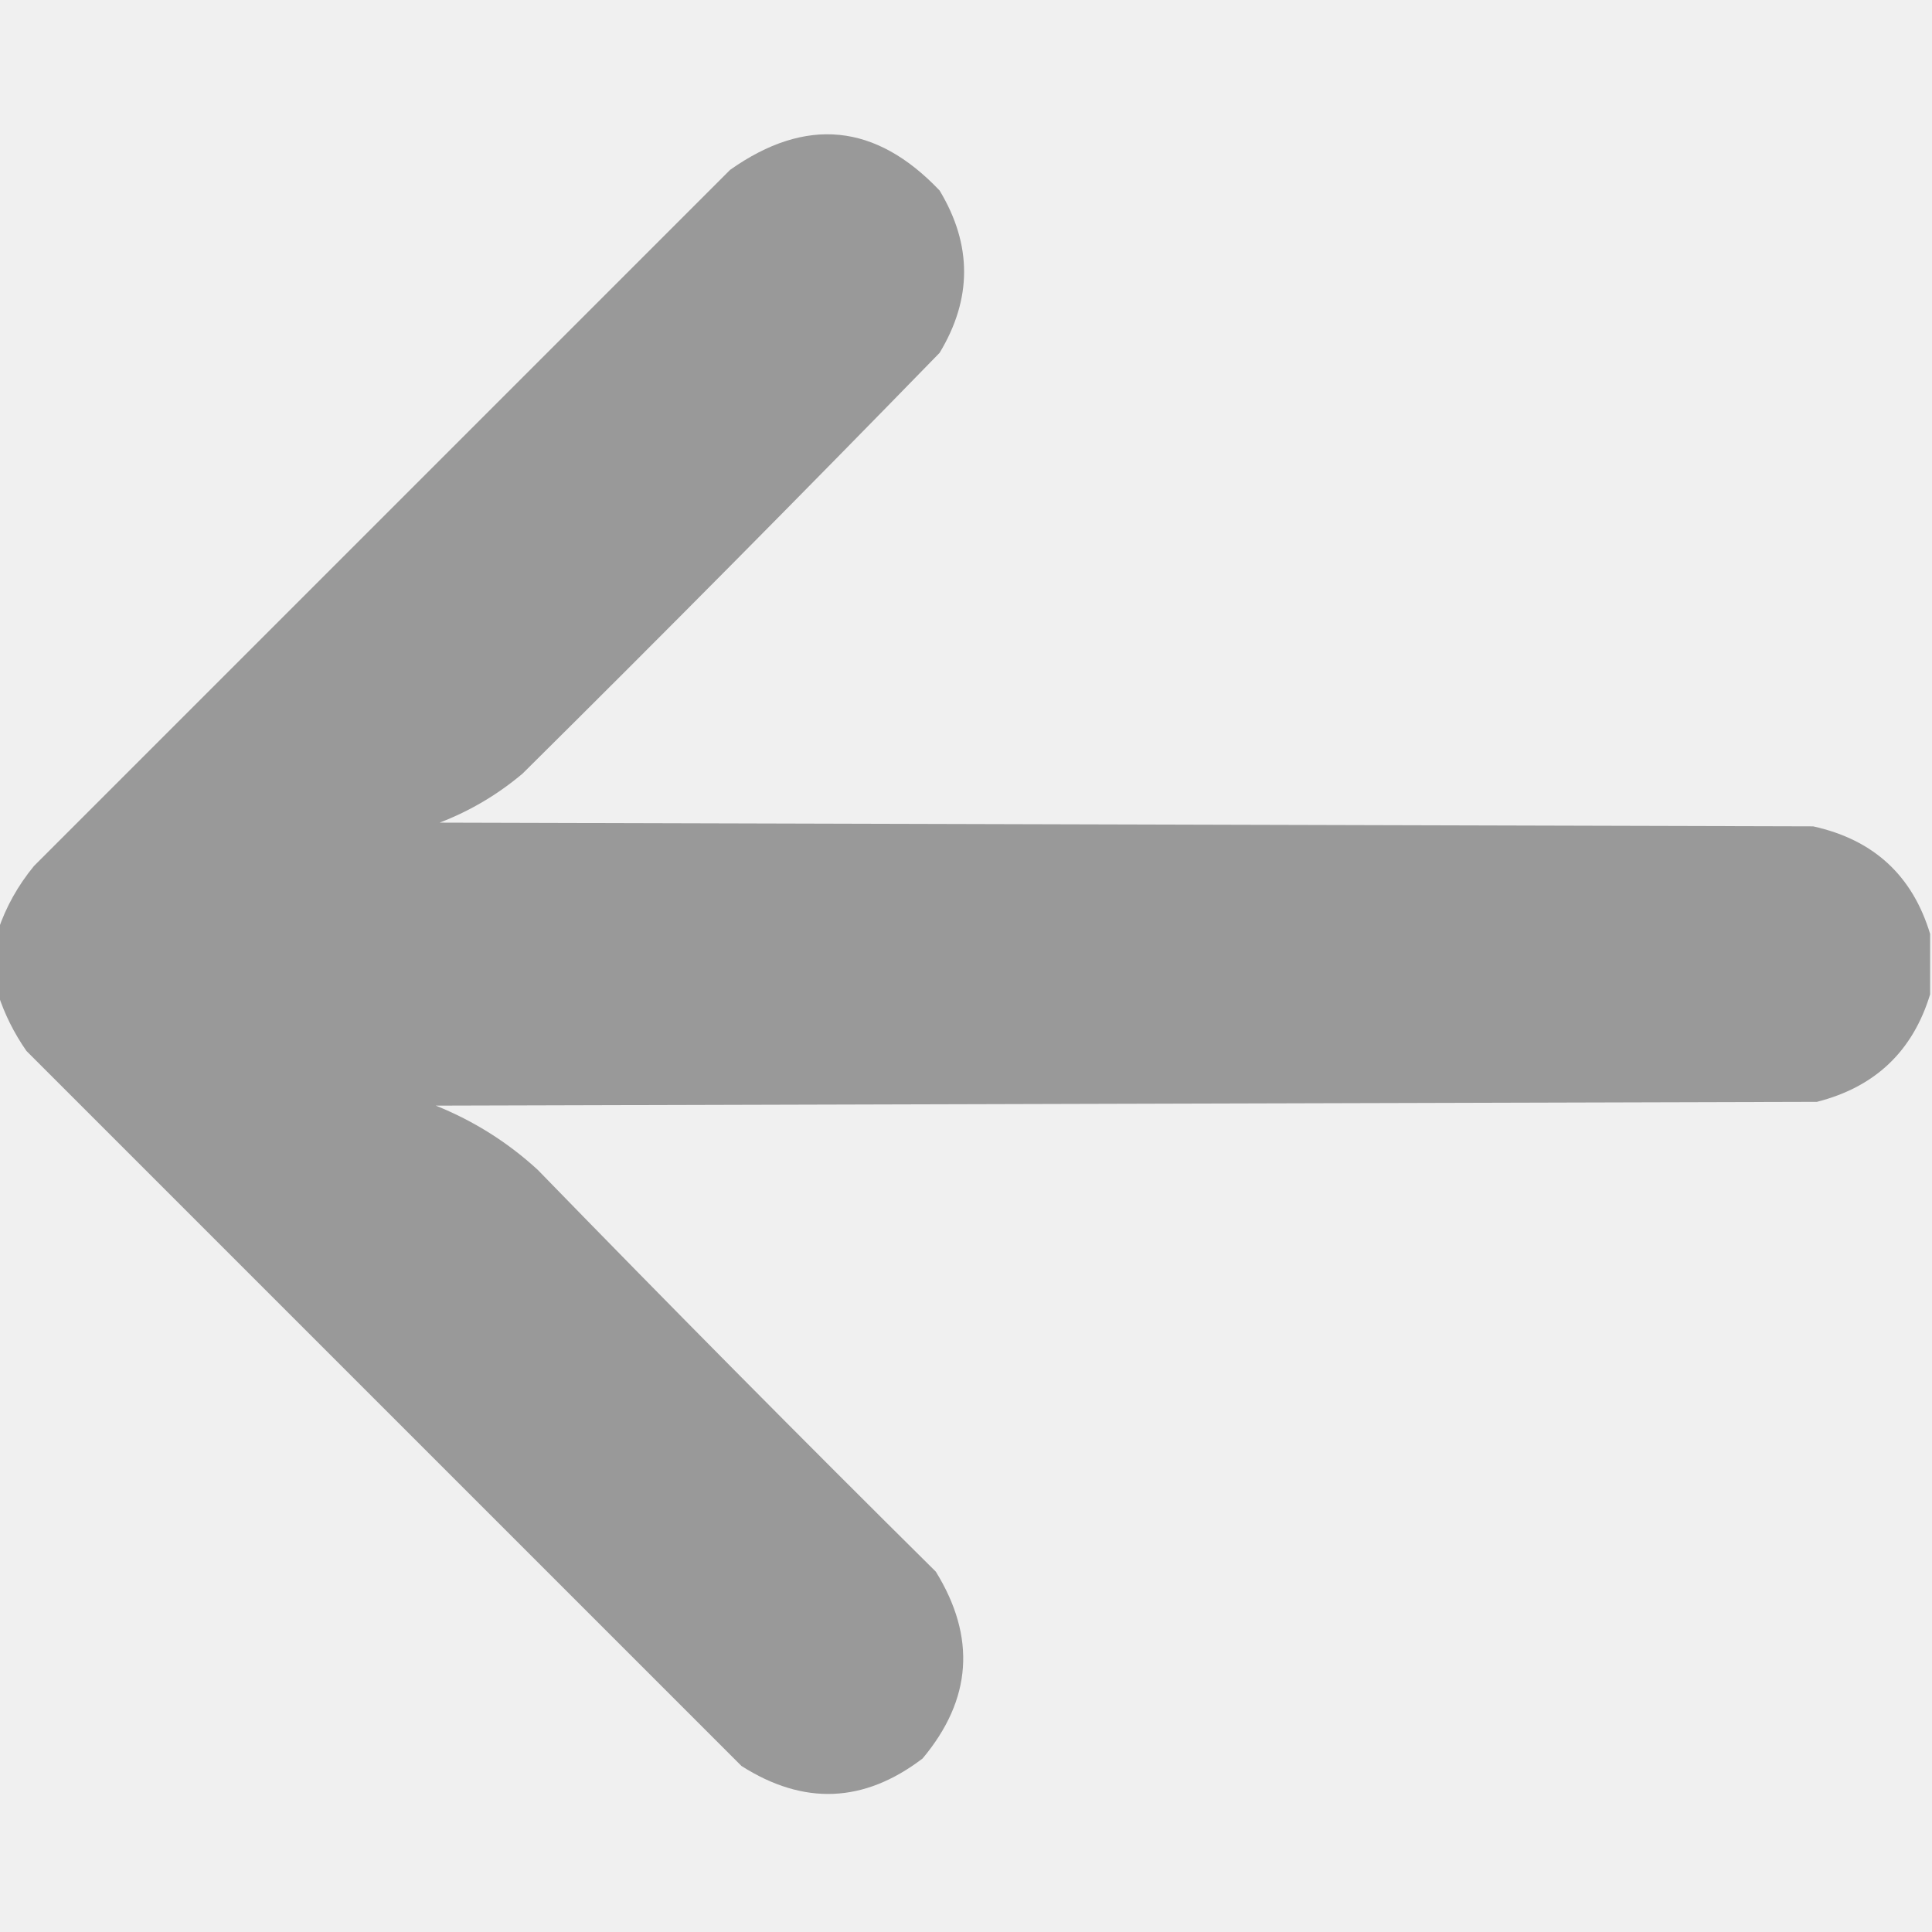
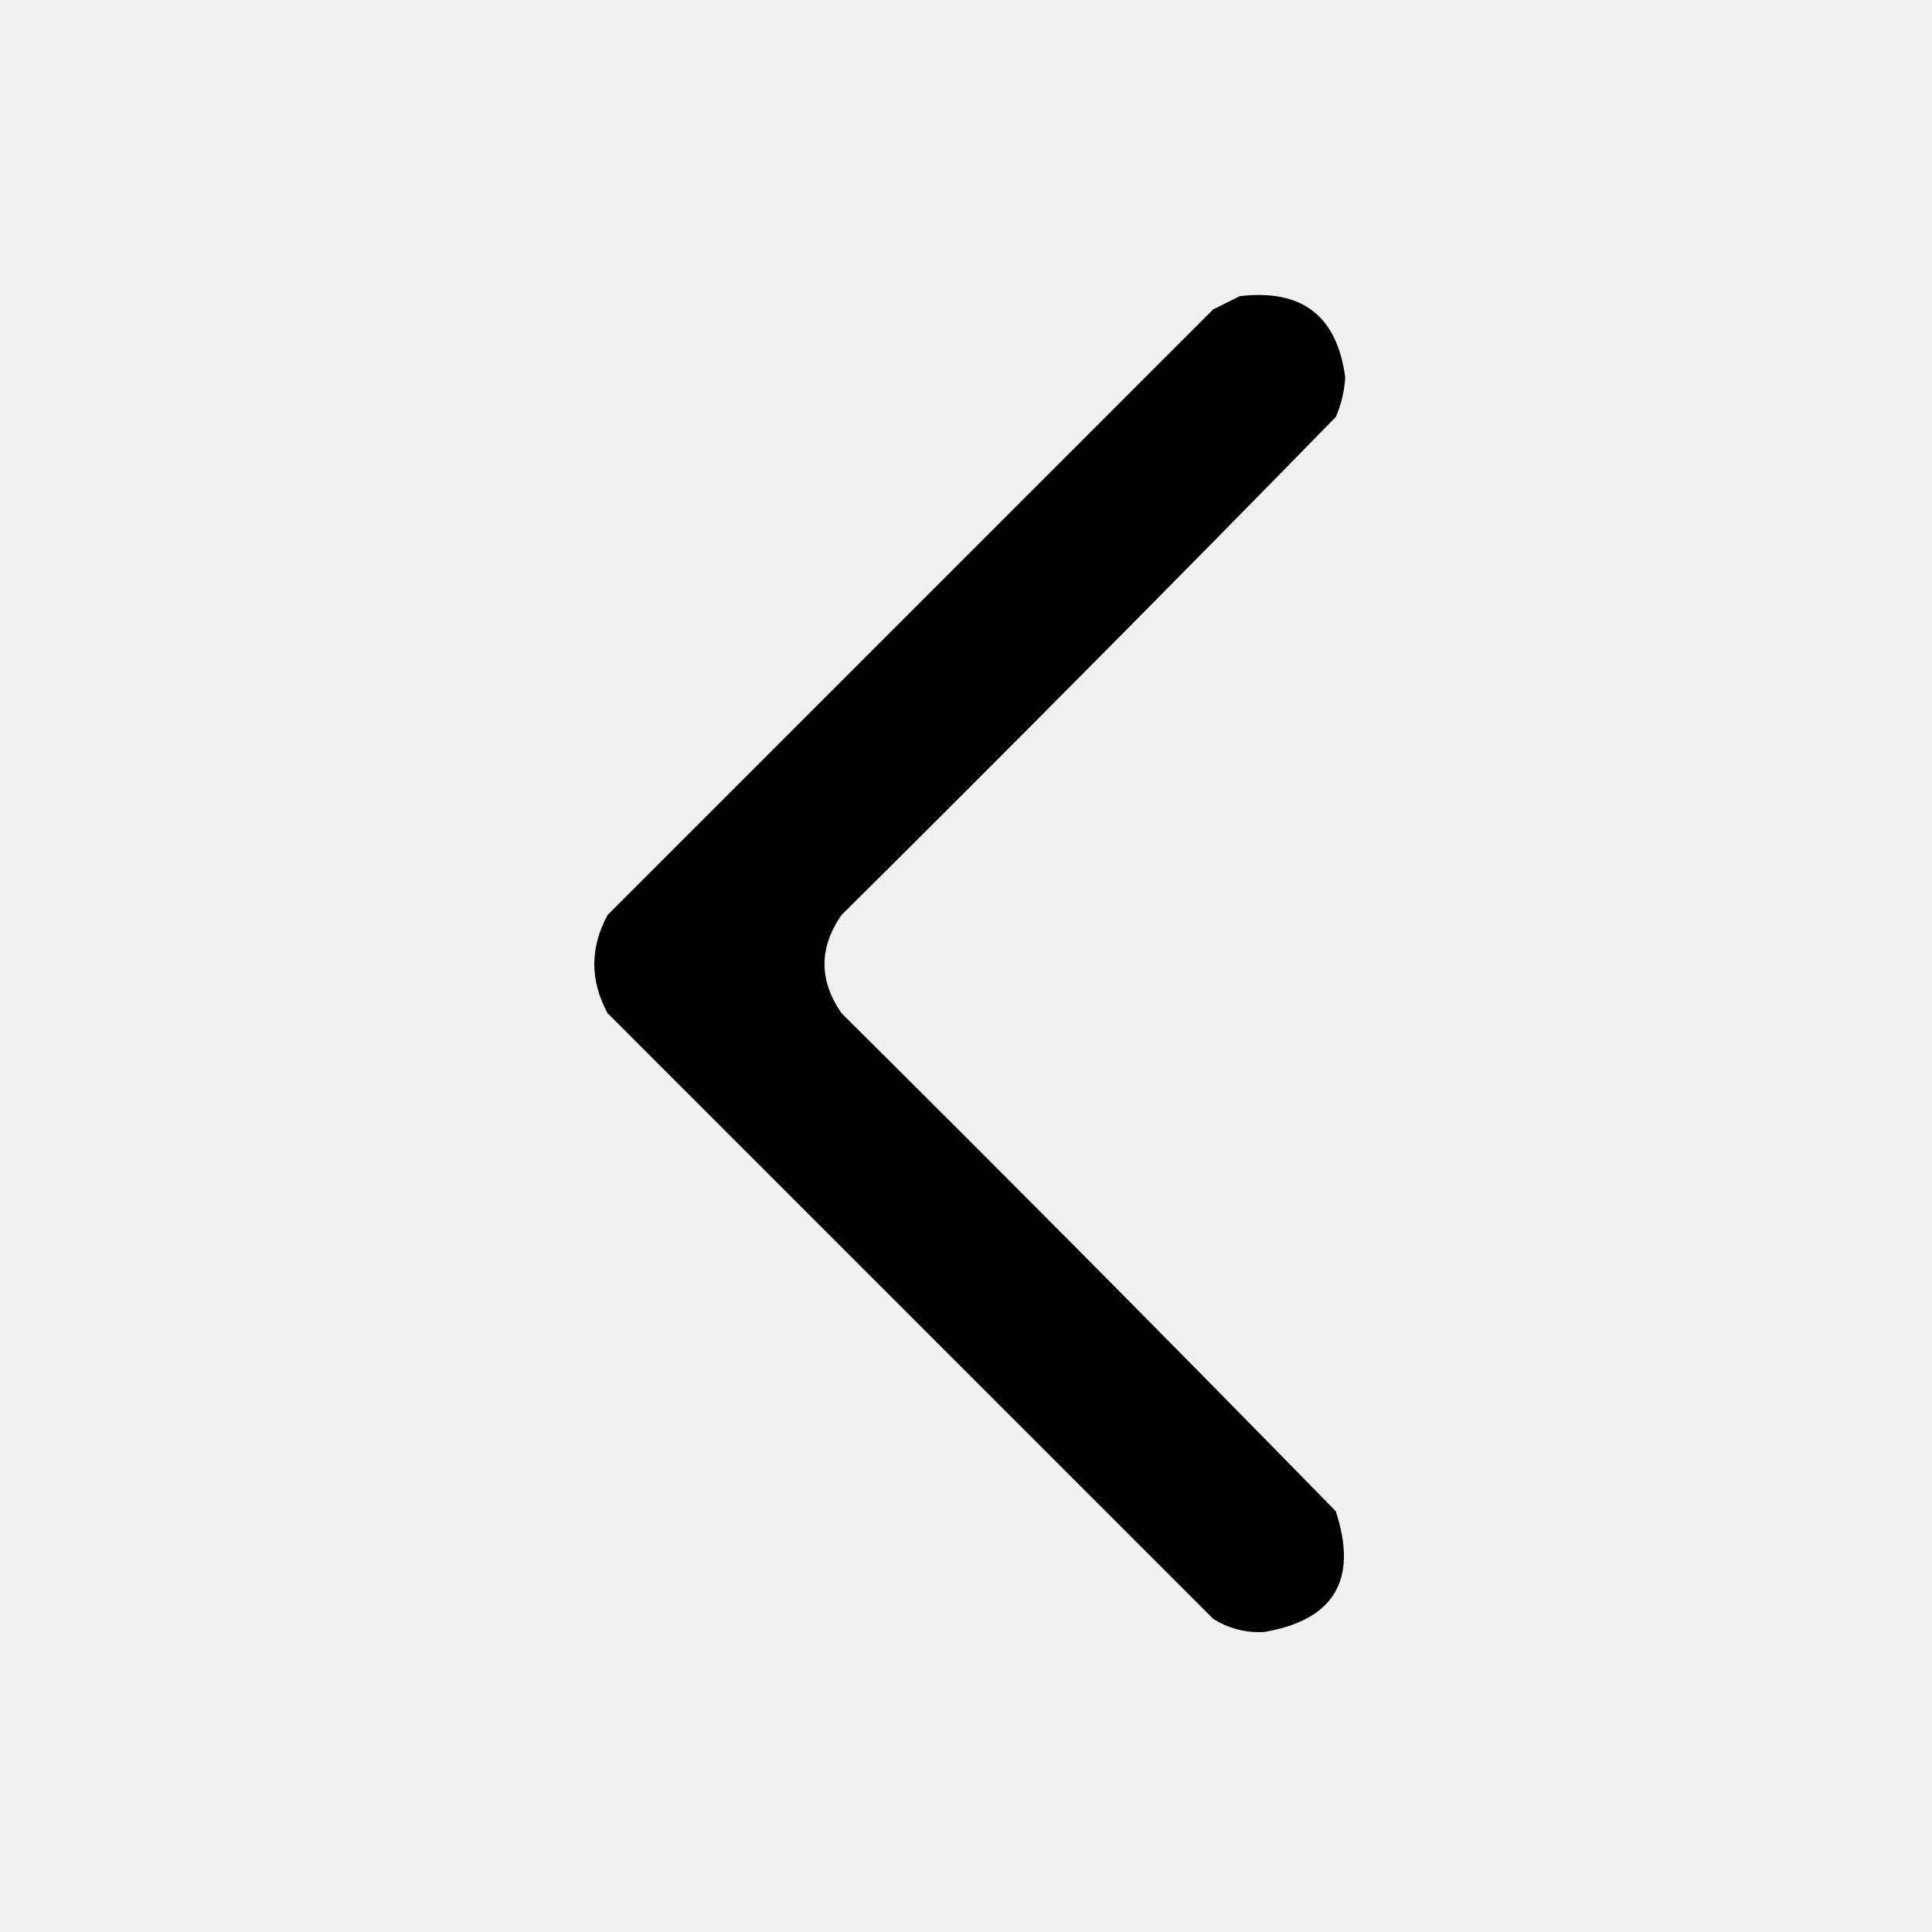
- <svg xmlns="http://www.w3.org/2000/svg" width="29" height="29" viewBox="0 0 29 29" fill="none">
-   <g clip-path="url(#clip0_257_858)">
-     <path fill-rule="evenodd" clip-rule="evenodd" d="M28.972 14.019C28.972 14.321 28.972 14.623 28.972 14.925C28.712 15.779 28.146 16.317 27.273 16.539C20.362 16.558 13.452 16.577 6.542 16.596C7.111 16.825 7.621 17.146 8.071 17.559C10.043 19.587 12.034 21.597 14.047 23.591C14.655 24.576 14.589 25.511 13.849 26.395C12.97 27.066 12.064 27.103 11.13 26.508C7.552 22.93 3.974 19.352 0.396 15.774C0.21 15.506 0.069 15.223 -0.028 14.925C-0.028 14.604 -0.028 14.283 -0.028 13.962C0.09 13.612 0.27 13.291 0.51 12.999C3.993 9.516 7.477 6.032 10.96 2.549C12.097 1.746 13.145 1.85 14.104 2.86C14.594 3.673 14.594 4.485 14.104 5.296C12.038 7.418 9.951 9.524 7.845 11.611C7.472 11.926 7.057 12.172 6.599 12.348C13.471 12.367 20.343 12.386 27.216 12.404C28.122 12.603 28.707 13.141 28.972 14.019Z" fill="#999999" />
+ <svg xmlns="http://www.w3.org/2000/svg" version="1.1" width="512px" height="512px" style="shape-rendering:geometricPrecision; text-rendering:geometricPrecision; image-rendering:optimizeQuality; fill-rule:evenodd; clip-rule:evenodd">
+   <g>
+     <path style="opacity:1" fill="#000000" d="M 328.5,78.5 C 344.997,76.51 354.331,83.677 356.5,100C 356.287,103.642 355.453,107.142 354,110.5C 310.694,154.806 267.028,198.806 223,242.5C 217,251.167 217,259.833 223,268.5C 267.028,312.194 310.694,356.194 354,400.5C 359.936,418.644 353.603,429.311 335,432.5C 330.128,432.765 325.628,431.598 321.5,429C 268,375.5 214.5,322 161,268.5C 156.333,259.833 156.333,251.167 161,242.5C 214.5,189 268,135.5 321.5,82C 323.925,80.787 326.259,79.621 328.5,78.5 Z" />
  </g>
-   <defs>
-     <clipPath id="clip0_257_858">
-       <rect width="29" height="29" fill="white" />
-     </clipPath>
-   </defs>
</svg>
